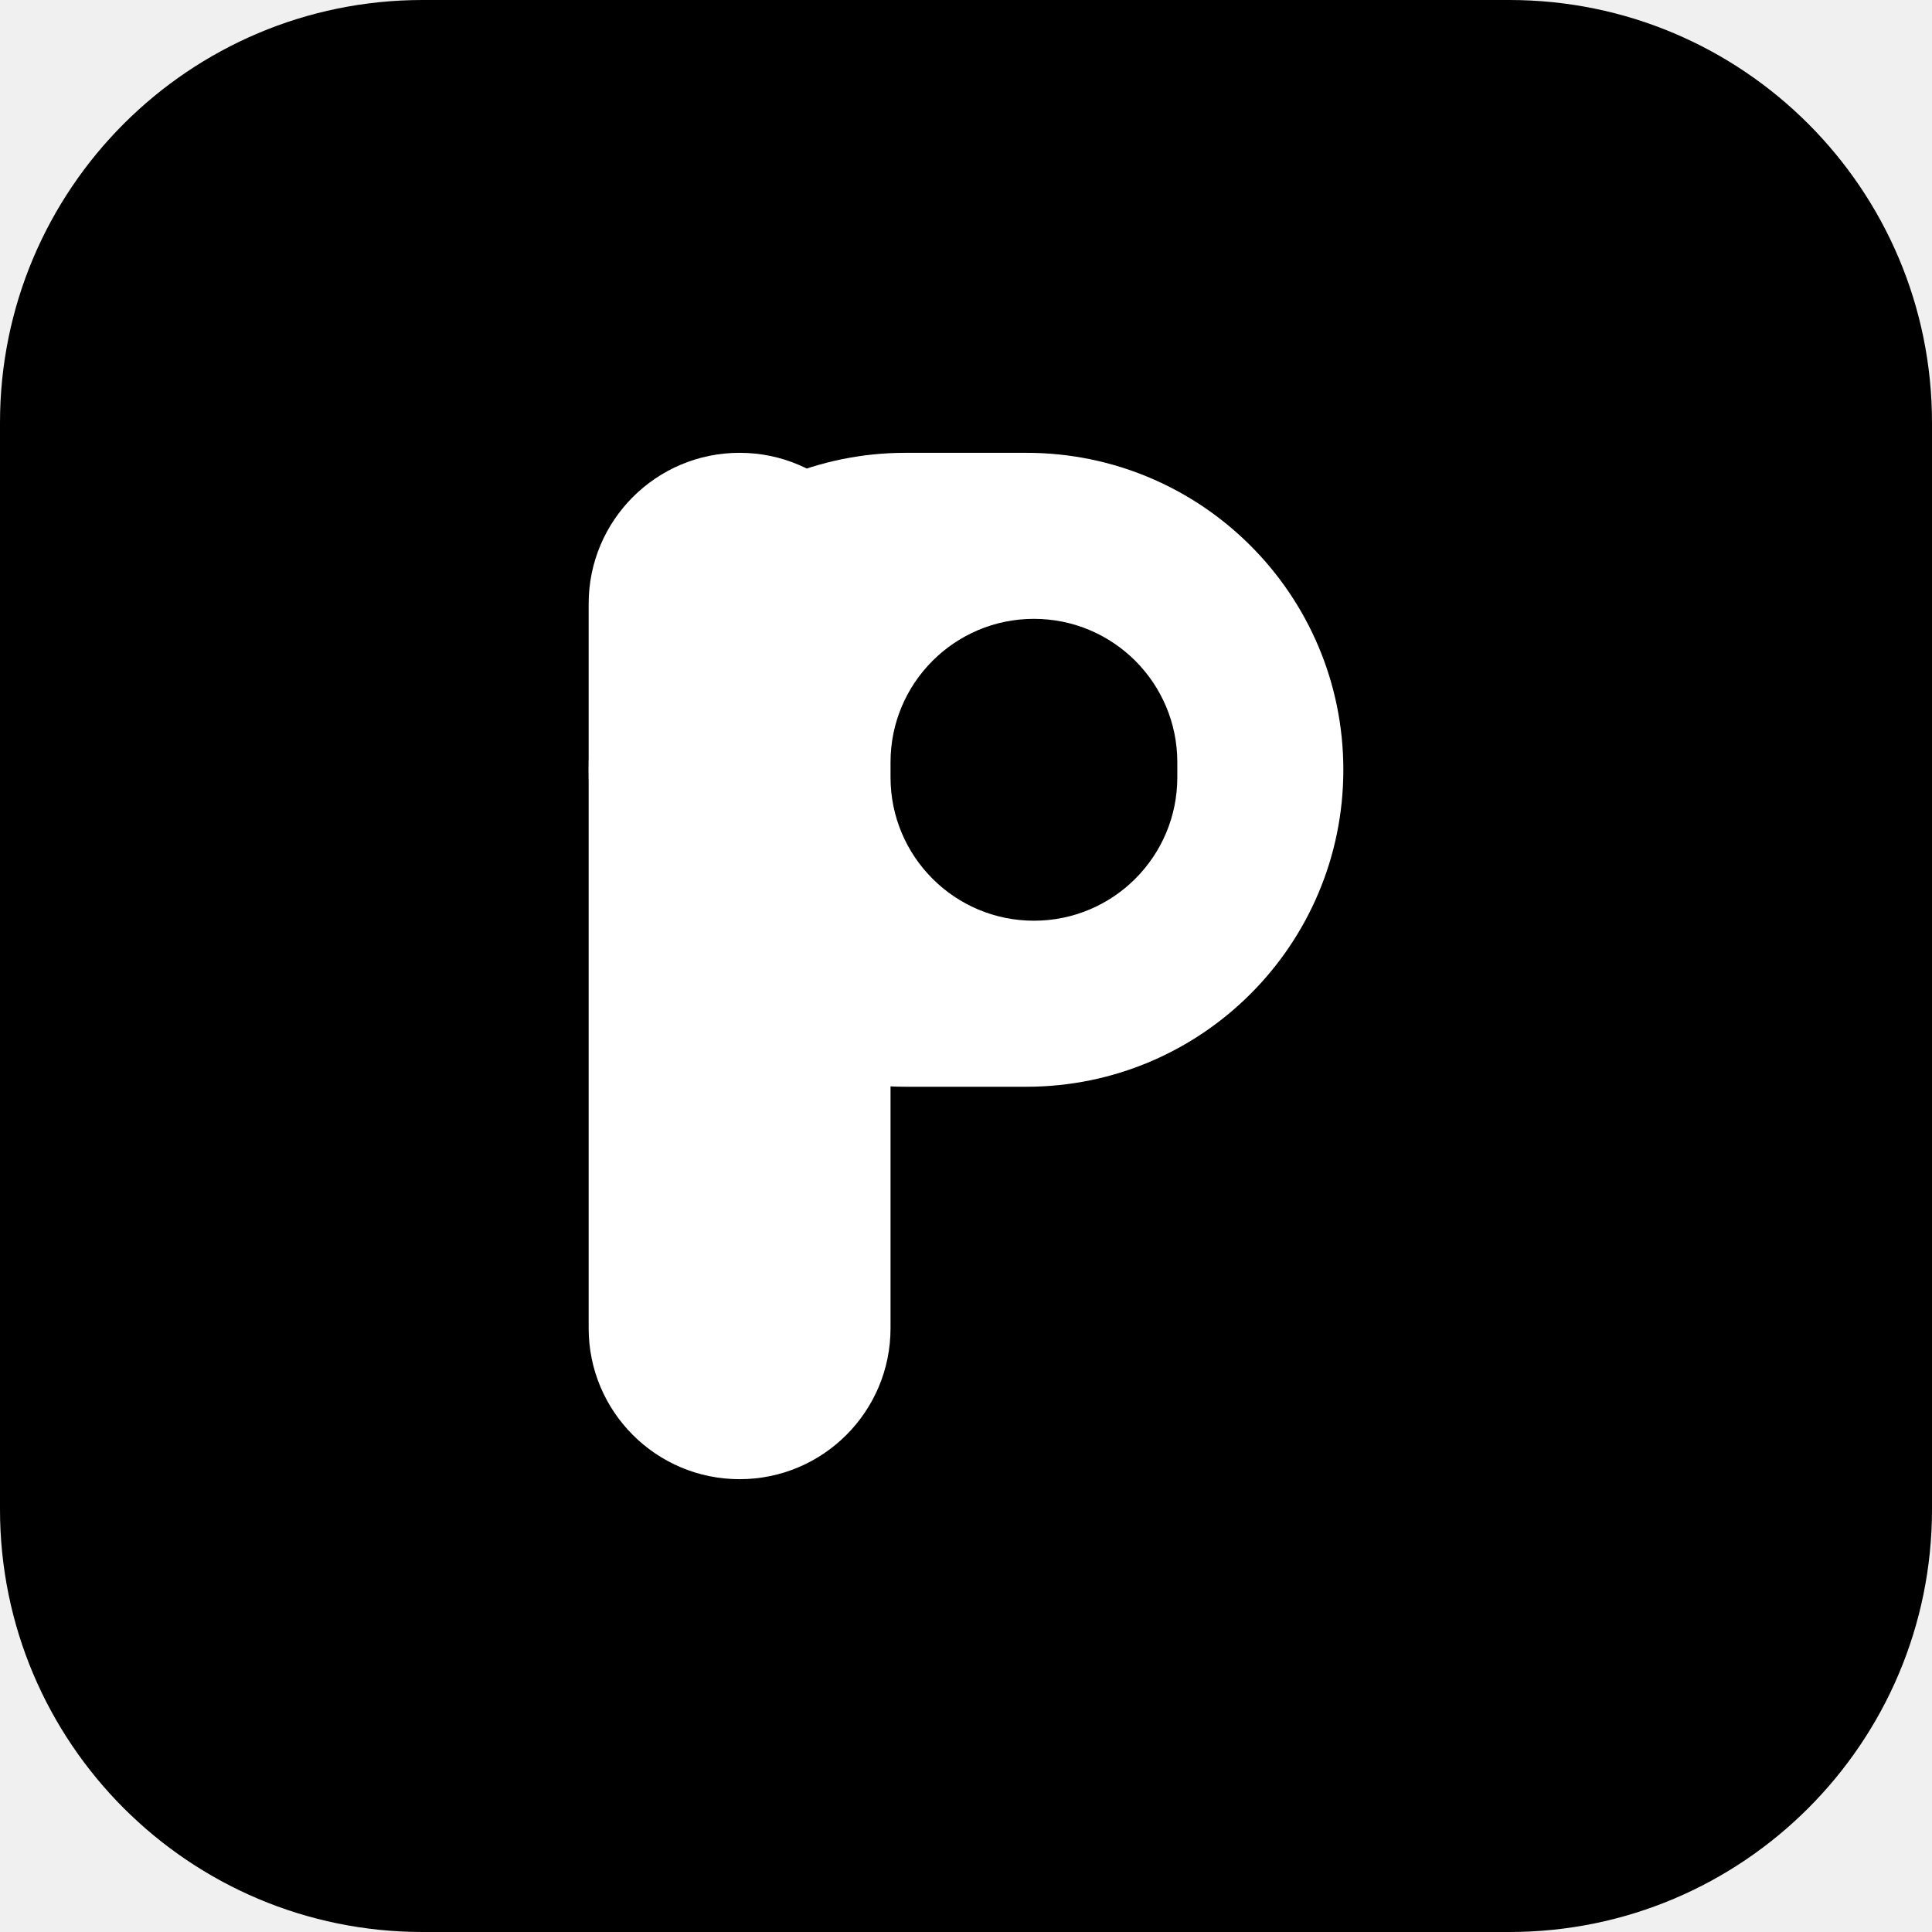
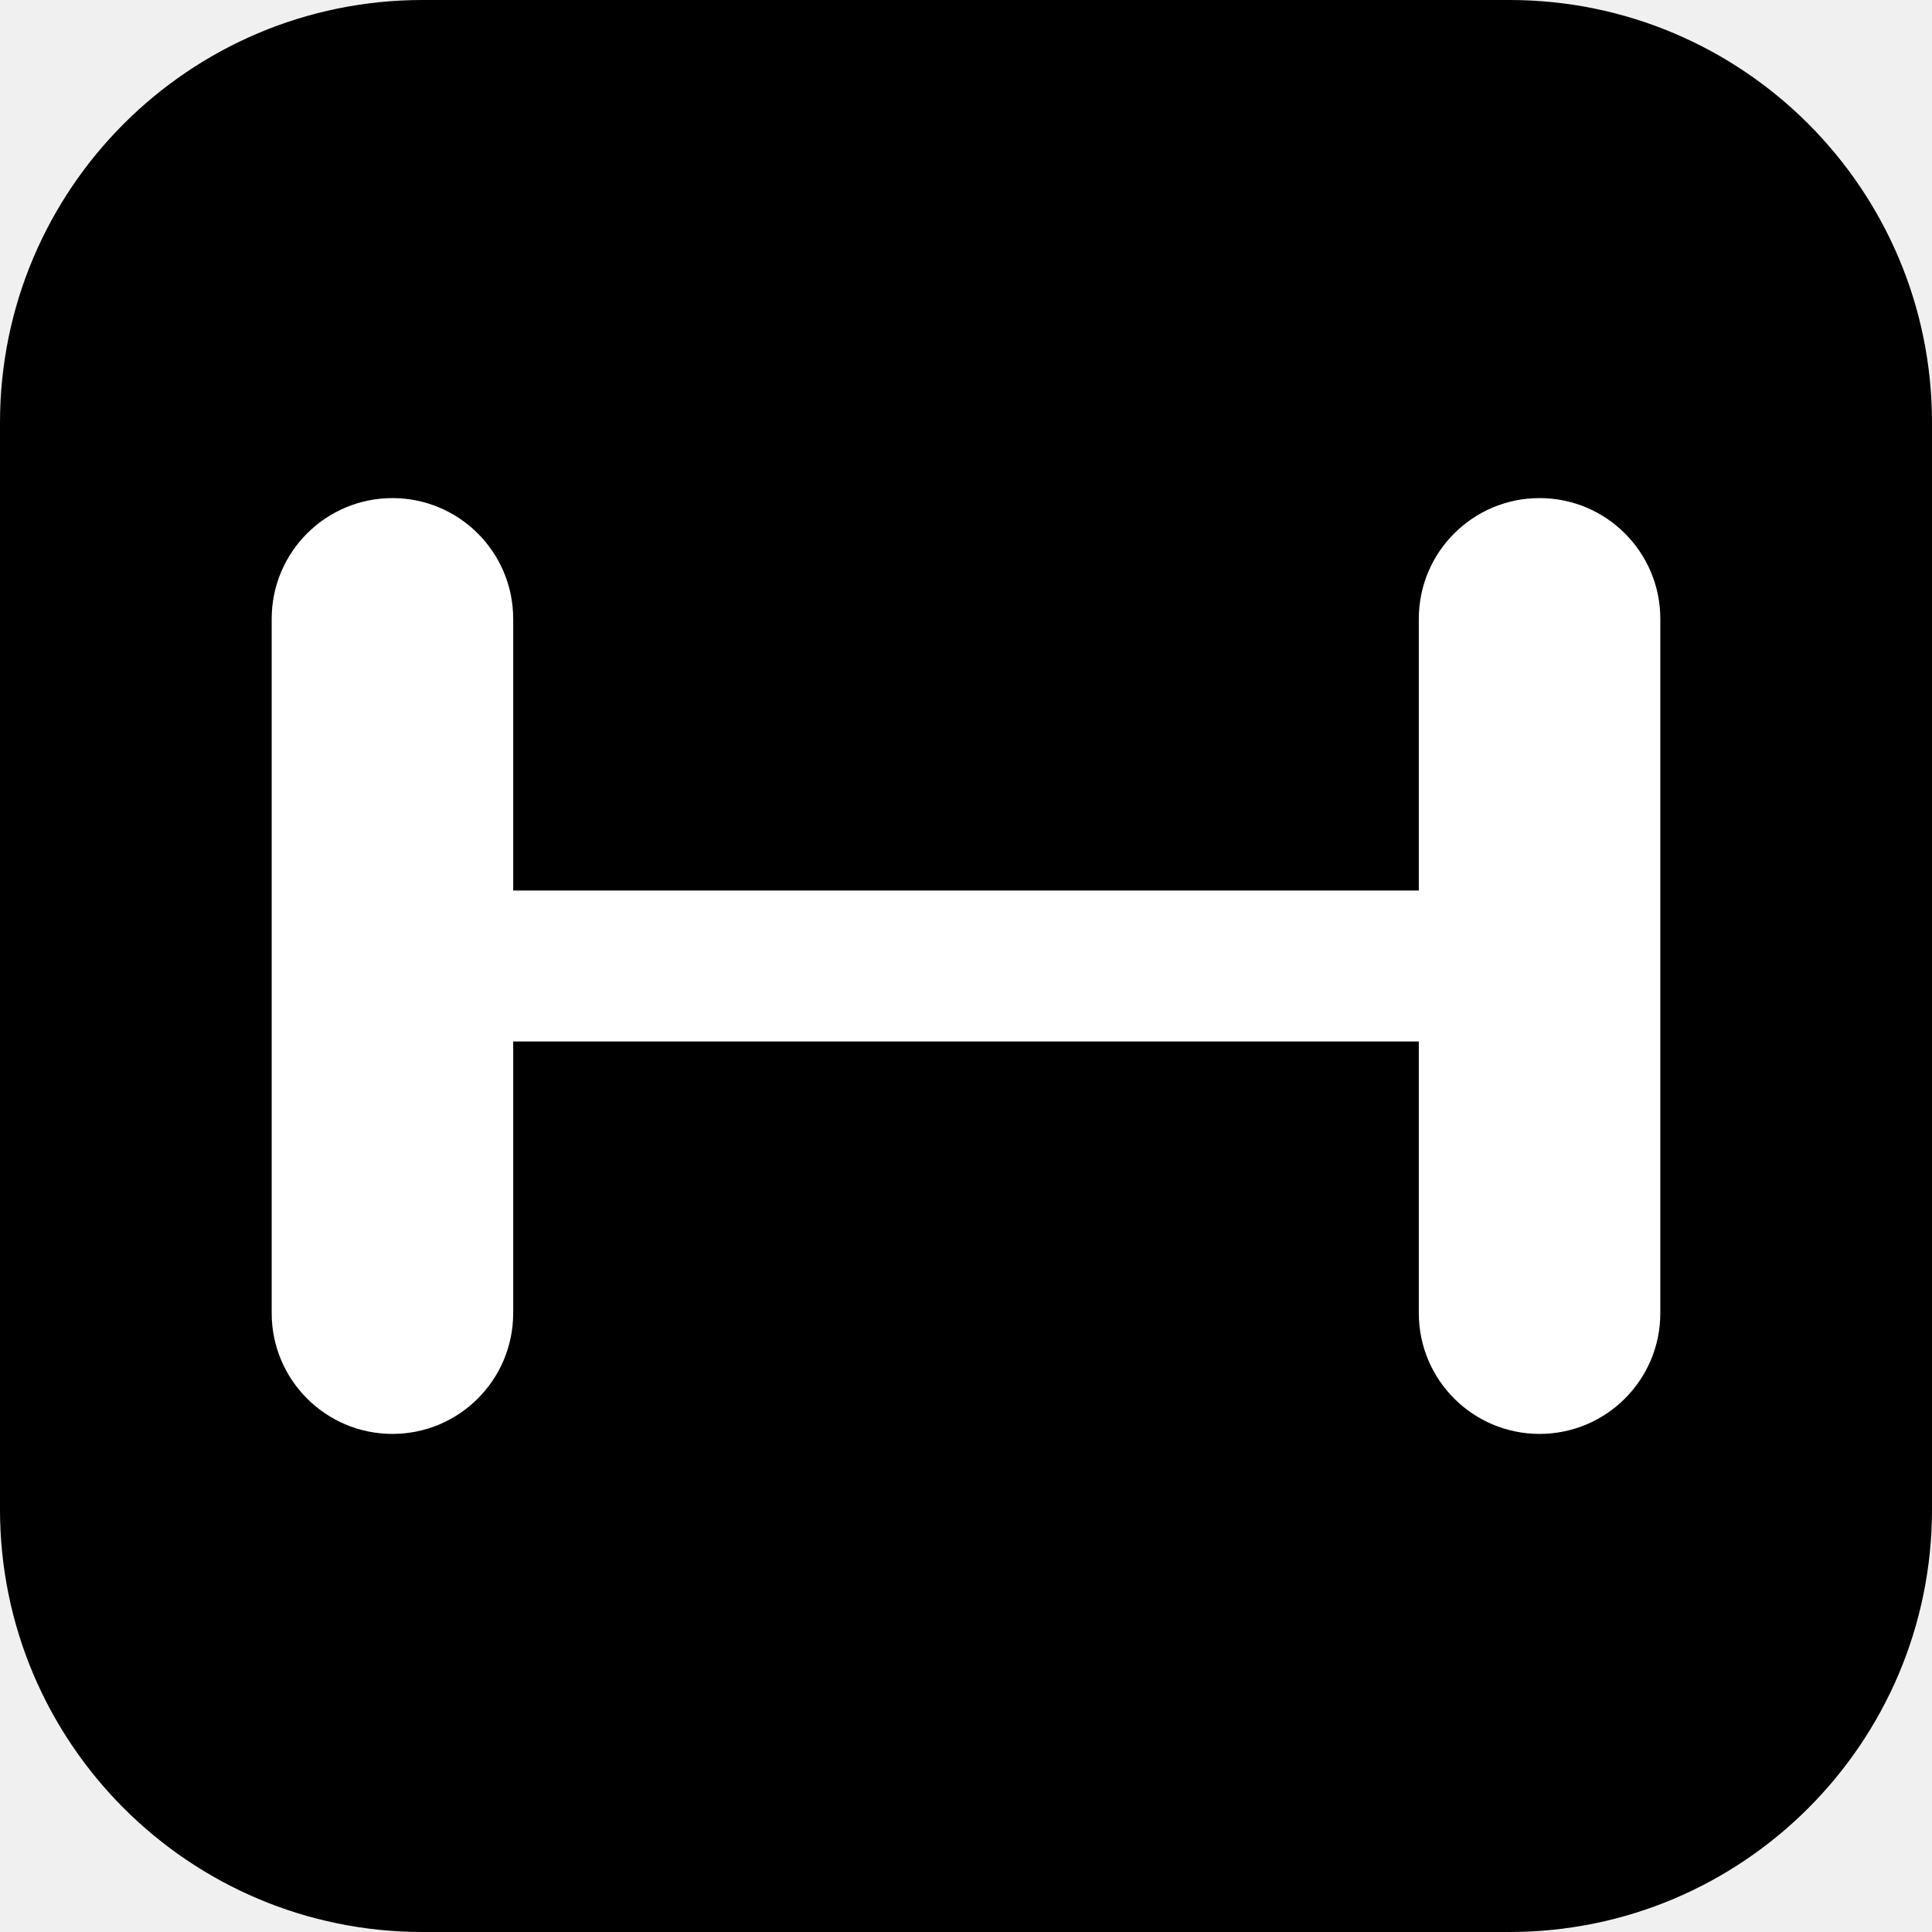
<svg xmlns="http://www.w3.org/2000/svg" viewBox="0 0 512 512" role="img" aria-label="PRAVIT Coaching">
  <rect width="512" height="512" rx="112" fill="#000000" />
-   <rect x="156" y="120" width="80" height="272" rx="40" fill="#FFFFFF" />
-   <rect x="156" y="120" width="200" height="168" rx="84" fill="#FFFFFF" />
-   <rect x="236" y="164" width="76" height="80" rx="38" fill="#000000" />
+   <rect x="72" y="132" width="64" height="248" rx="32" fill="#FFFFFF" />
+   <rect x="376" y="132" width="64" height="248" rx="32" fill="#FFFFFF" />
+   <rect x="96" y="236" width="320" height="40" rx="20" fill="#FFFFFF" />
</svg>
